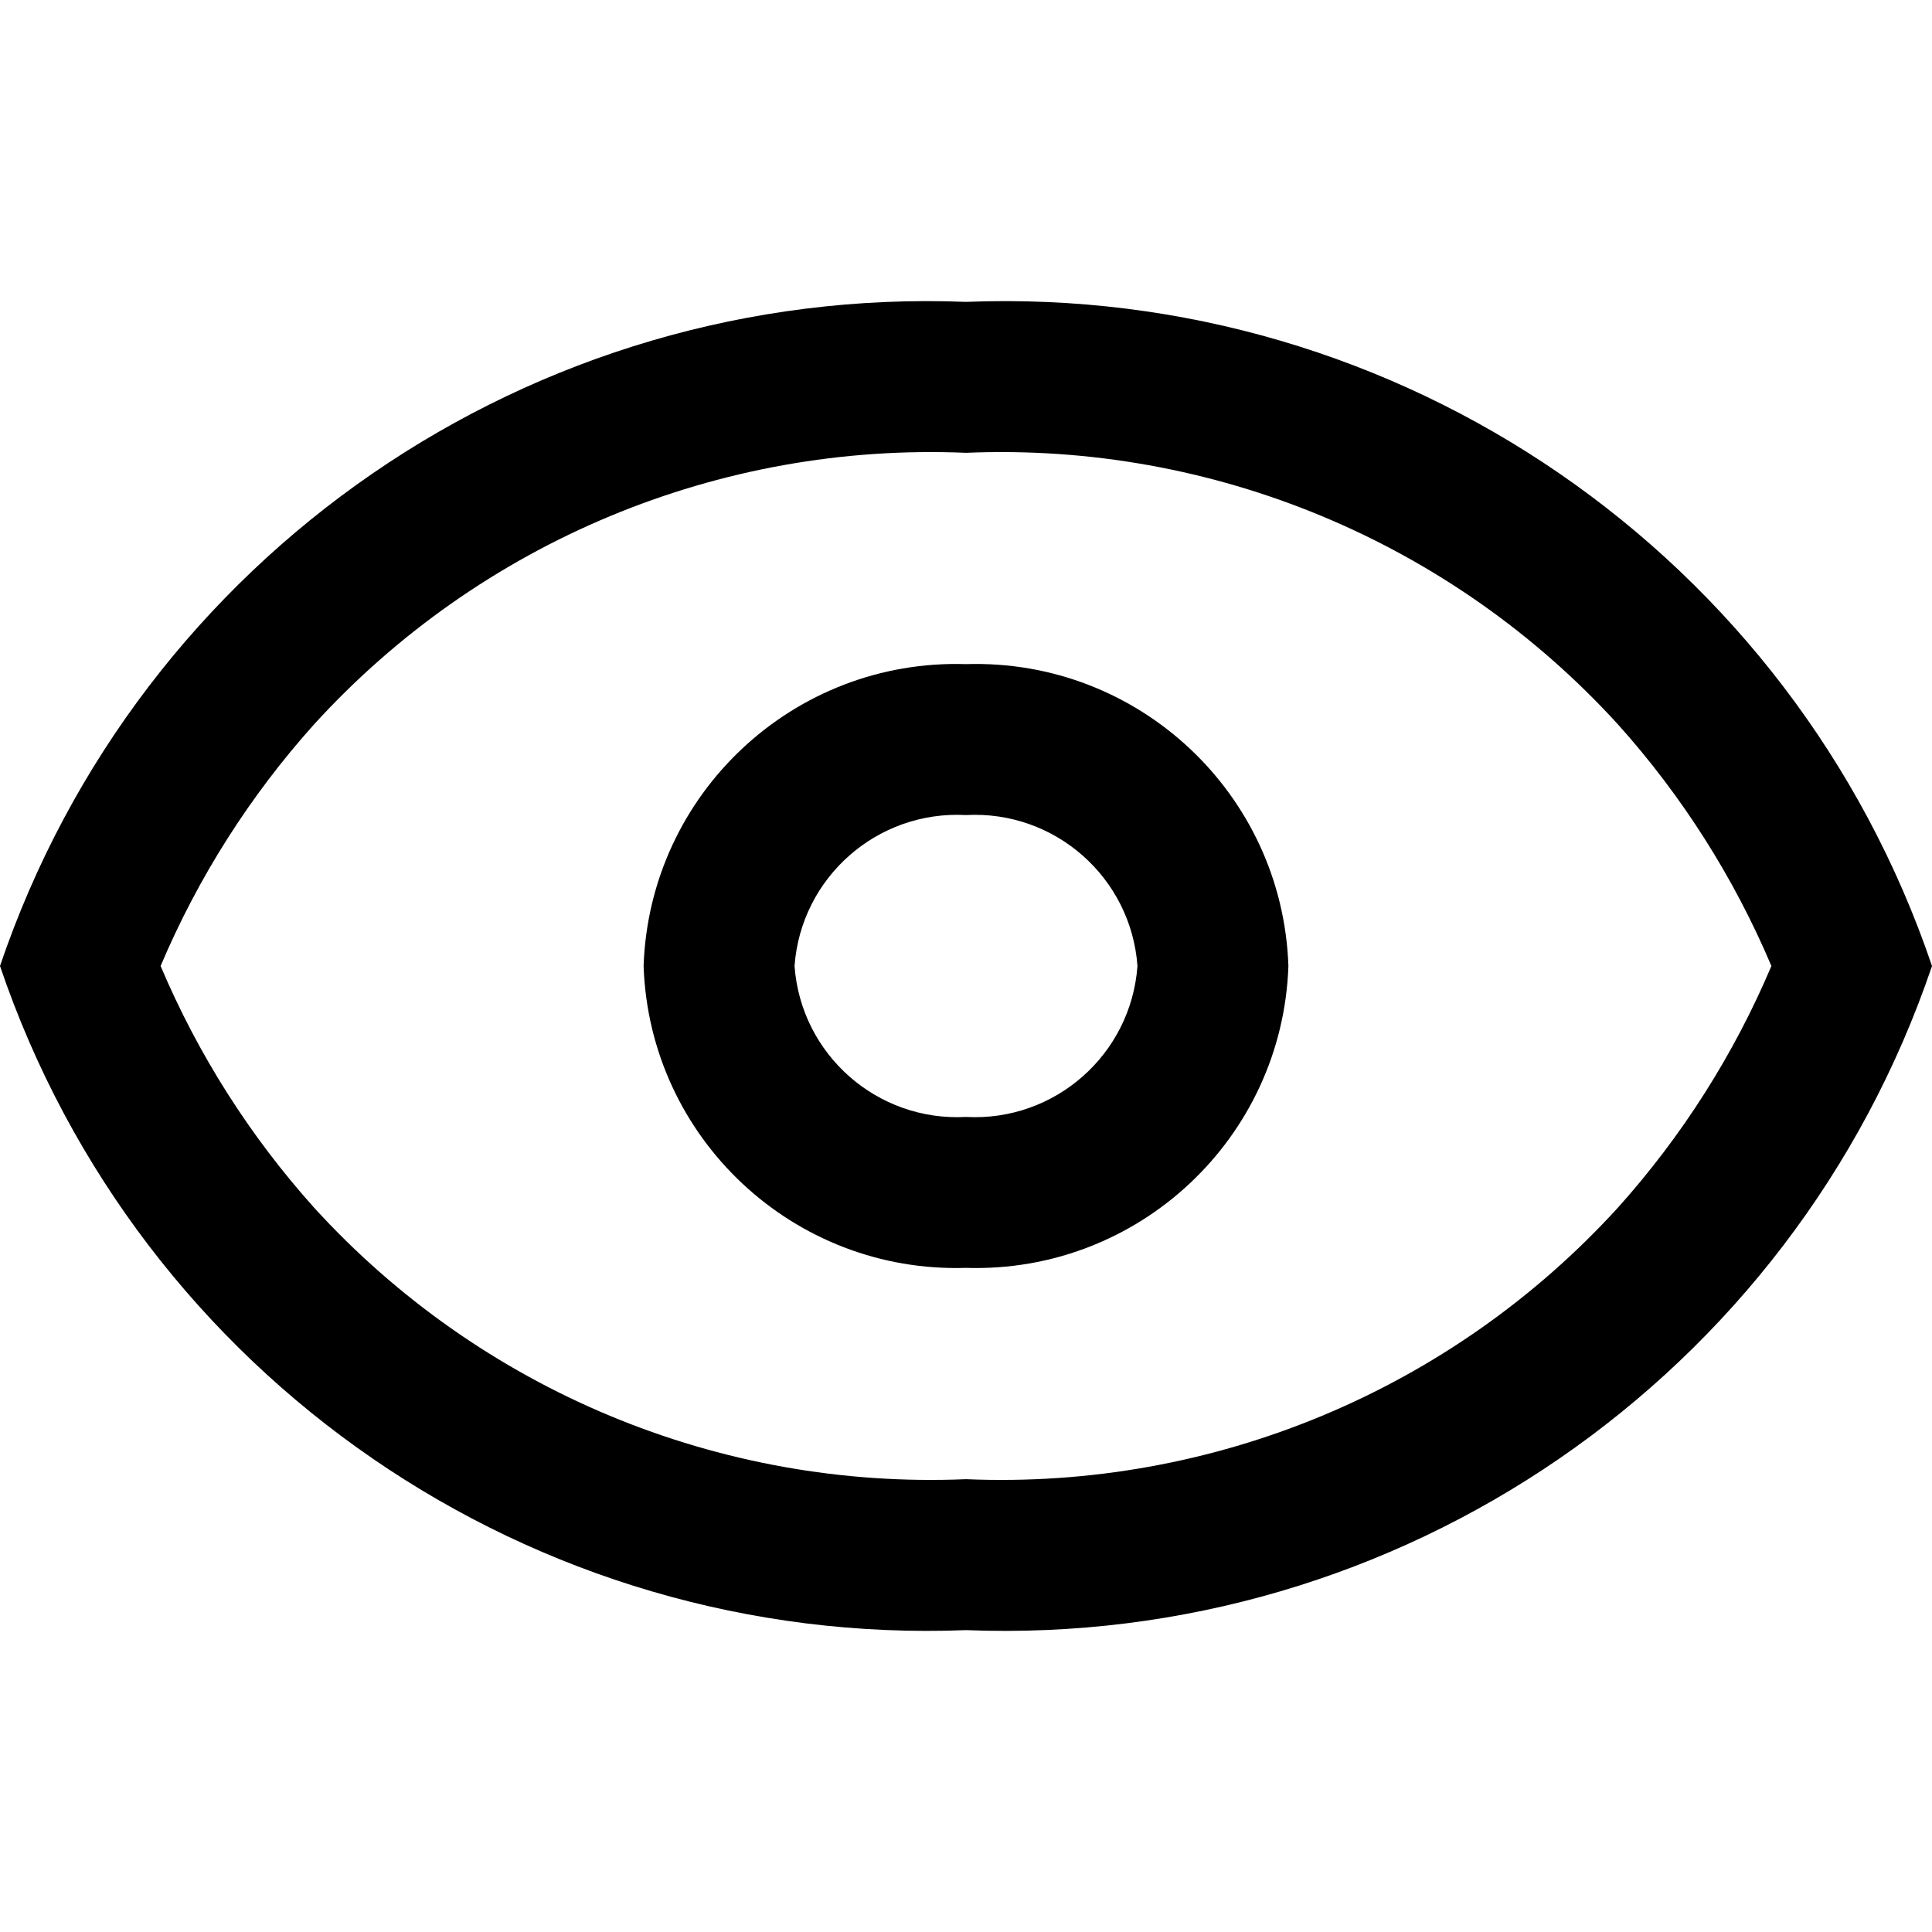
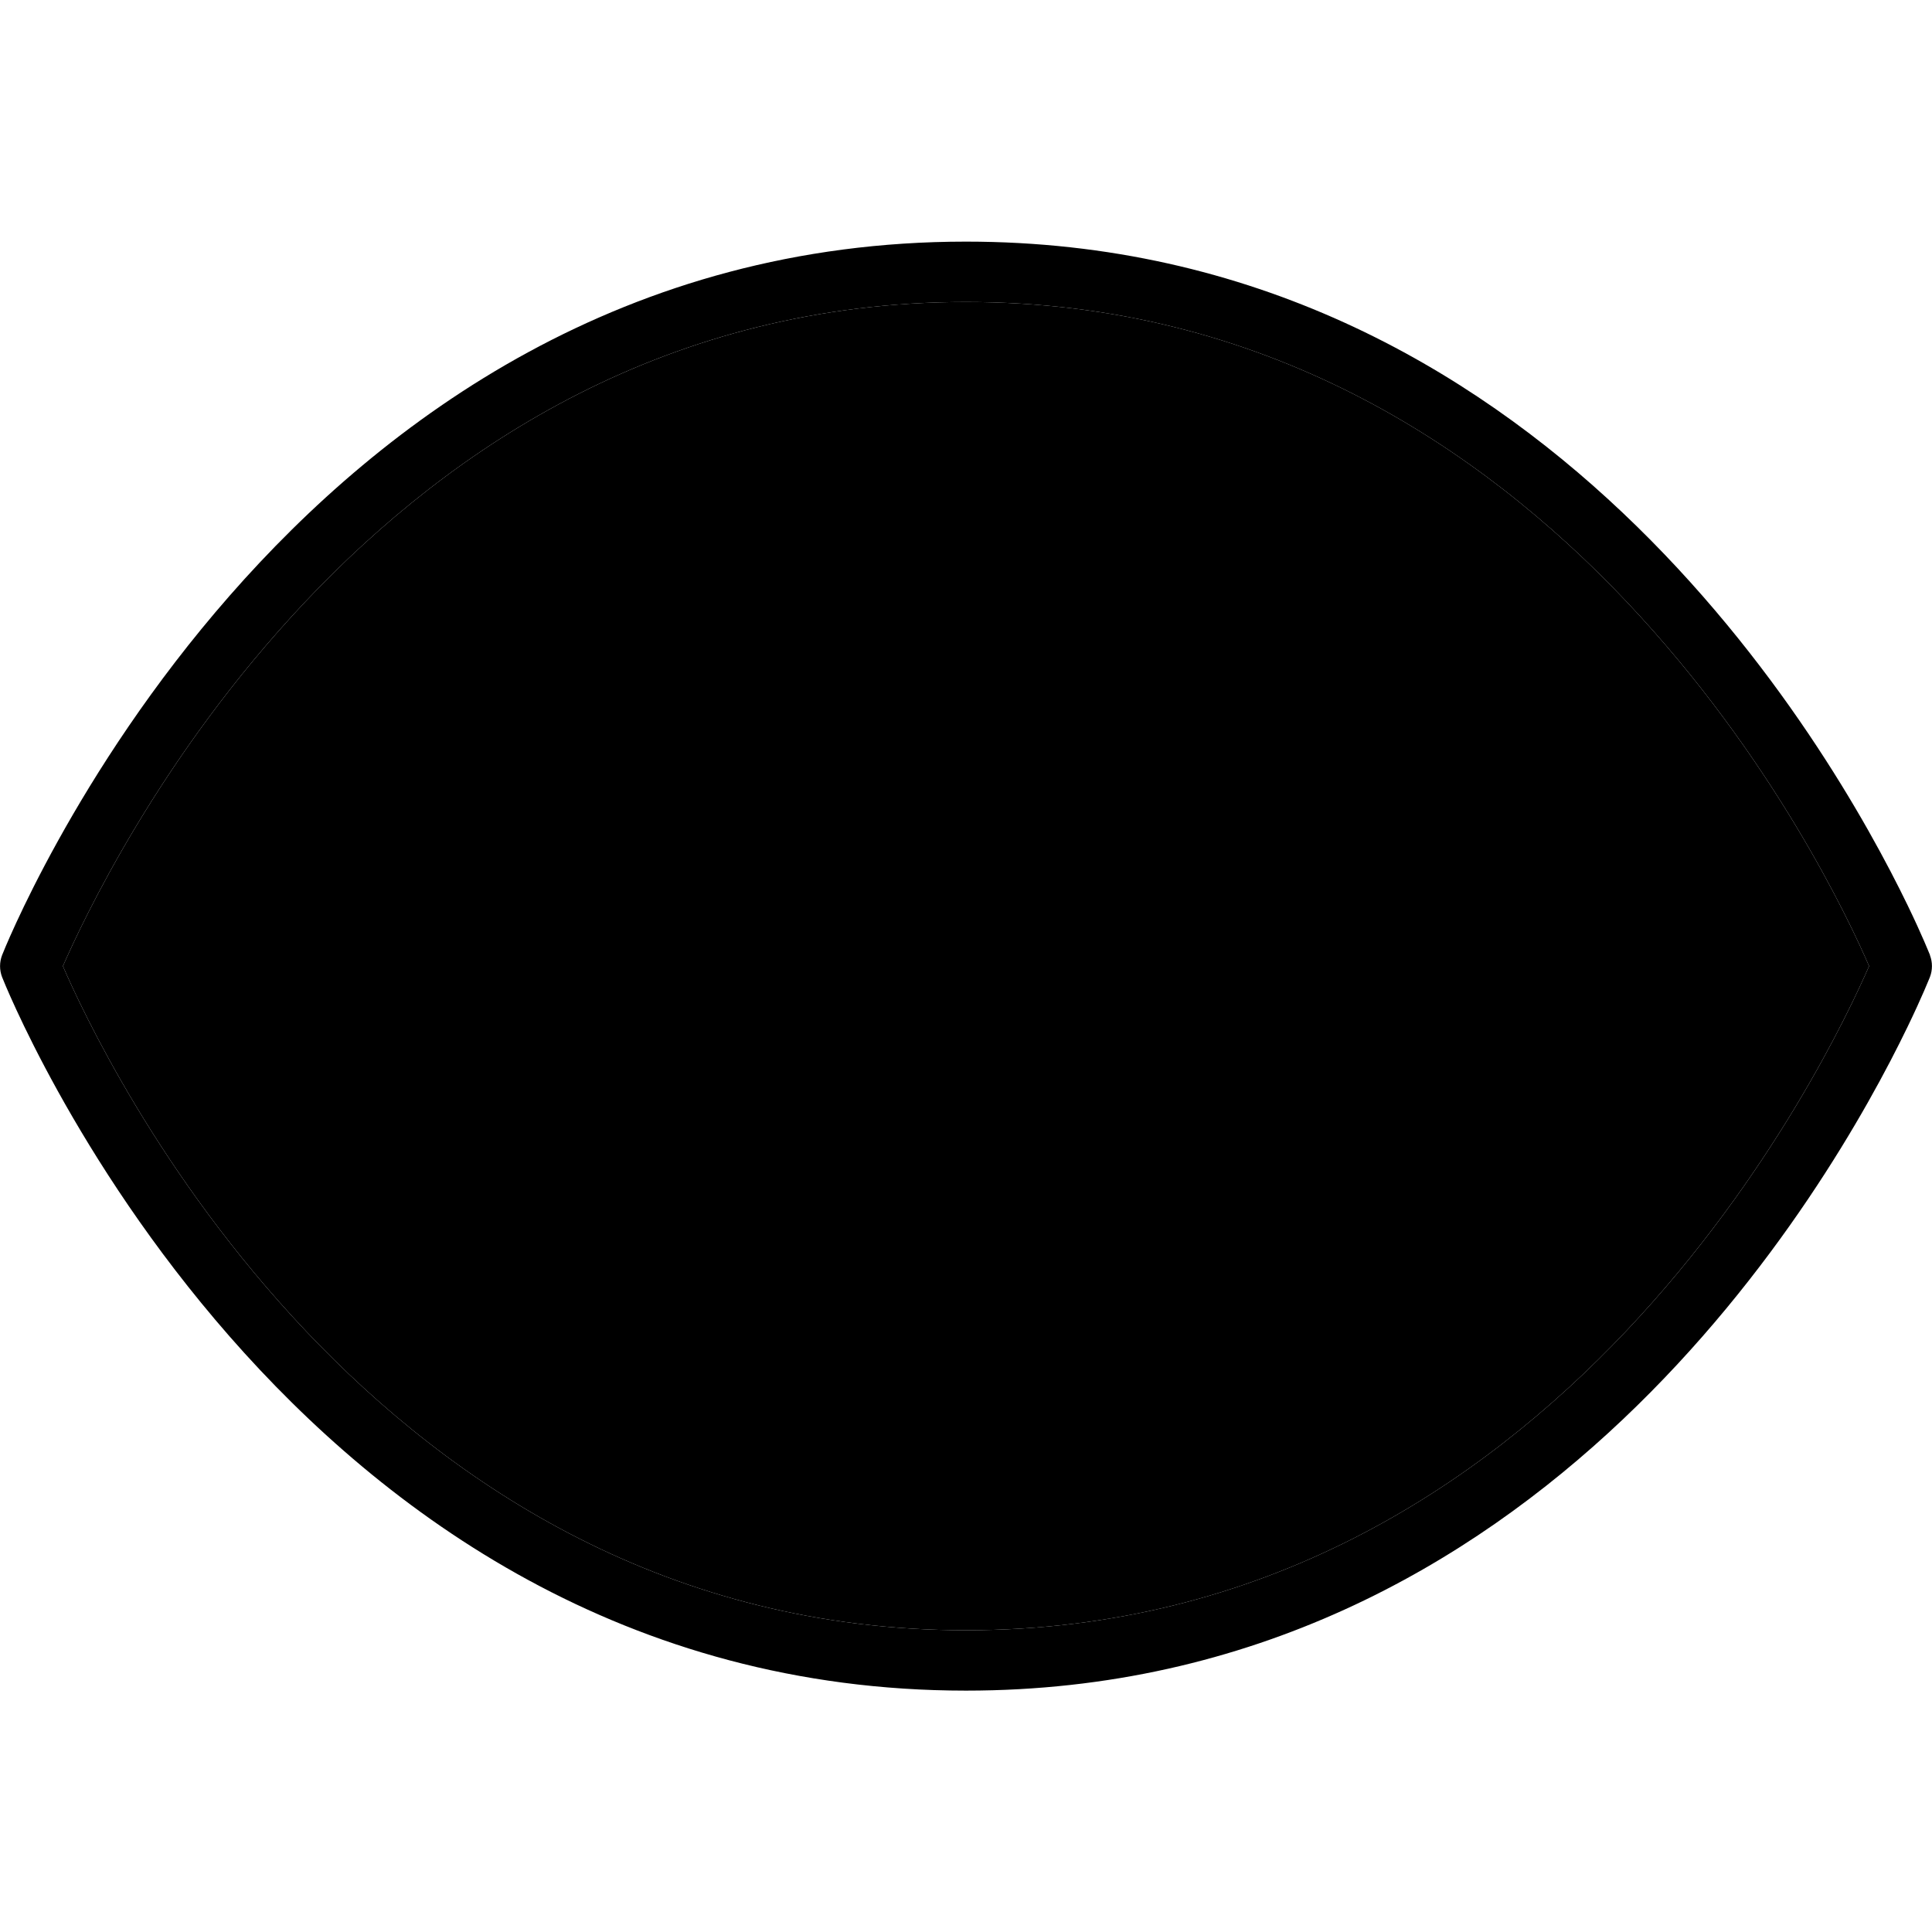
- <svg xmlns="http://www.w3.org/2000/svg" width="16" height="16" viewBox="0 0 16 16">
-   <path d="M8 5.5A2.59 2.59 0 0 0 5.33 8 2.59 2.59 0 0 0 8 10.5 2.59 2.59 0 0 0 10.67 8 2.59 2.59 0 0 0 8 5.5m0 3.75A1.35 1.35 0 0 1 6.58 8 1.35 1.35 0 0 1 8 6.75 1.35 1.35 0 0 1 9.42 8 1.35 1.35 0 0 1 8 9.25" />
-   <path d="M8 2.5A8.11 8.11 0 0 0 0 8a8.11 8.11 0 0 0 8 5.5A8.11 8.11 0 0 0 16 8a8.11 8.11 0 0 0-8-5.5m5.4 7.5A6.91 6.91 0 0 1 8 12.25 6.91 6.91 0 0 1 2.6 10a7.2 7.2 0 0 1-1.27-2A7.2 7.2 0 0 1 2.6 6 6.91 6.91 0 0 1 8 3.75 6.91 6.91 0 0 1 13.4 6a7.2 7.2 0 0 1 1.27 2 7.2 7.2 0 0 1-1.27 2" />
+ <svg xmlns="http://www.w3.org/2000/svg" width="16" height="16" viewBox="0 0 16 16" fill="currentColor">
+   <path d="M8 13.501c-4.922 0-7.169-4.781-7.479-5.5C.837 7.28 3.072 2.501 8 2.501c4.922 0 7.169 4.781 7.479 5.5-.316.721-2.551 5.5-7.479 5.5z" />
+   <circle cx="8" cy="8.001" r="3.5" />
+   <circle cx="8" cy="8.002" r="1.5" />
+   <g>
+     <path d="M15.984 7.911c-.004-.009-.064-.162-.185-.412C15.149 6.157 12.755 2.001 8 2.001 2.358 2.001.04 7.852.017 7.911c-.022.058-.022.122 0 .18.023.059 2.342 5.91 7.983 5.91 4.753 0 7.147-4.151 7.797-5.496.122-.252.182-.405.186-.414.022-.058.022-.122 0-.18zM8 13.501c-4.922 0-7.169-4.781-7.479-5.5C.837 7.28 3.072 2.501 8 2.501c4.922 0 7.169 4.781 7.479 5.5-.316.721-2.551 5.5-7.479 5.5z" />
+     <path d="M8 4.002c-2.209 0-4 1.791-4 4s1.791 4 4 4 4-1.791 4-4-1.791-4-4-4zm0 7.5c-1.933 0-3.5-1.567-3.5-3.5s1.567-3.5 3.5-3.5 3.5 1.567 3.5 3.5-1.567 3.5-3.5 3.5z" />
+     <path d="M8 6.002c-1.105 0-2 .896-2 2s.896 2 2 2 2-.896 2-2-.896-2-2-2zm0 3.5c-.828 0-1.5-.672-1.5-1.5s.672-1.5 1.5-1.5 1.5.672 1.5 1.5-.672 1.5-1.5 1.5z" />
+     <path d="M8 7.001c-.138 0-.25.112-.25.25s.112.25.25.25c.276 0 .5.224.5.5 0 .138.112.25.25.25s.25-.112.25-.25c0-.552-.448-1-1-1z" />
+   </g>
</svg>
